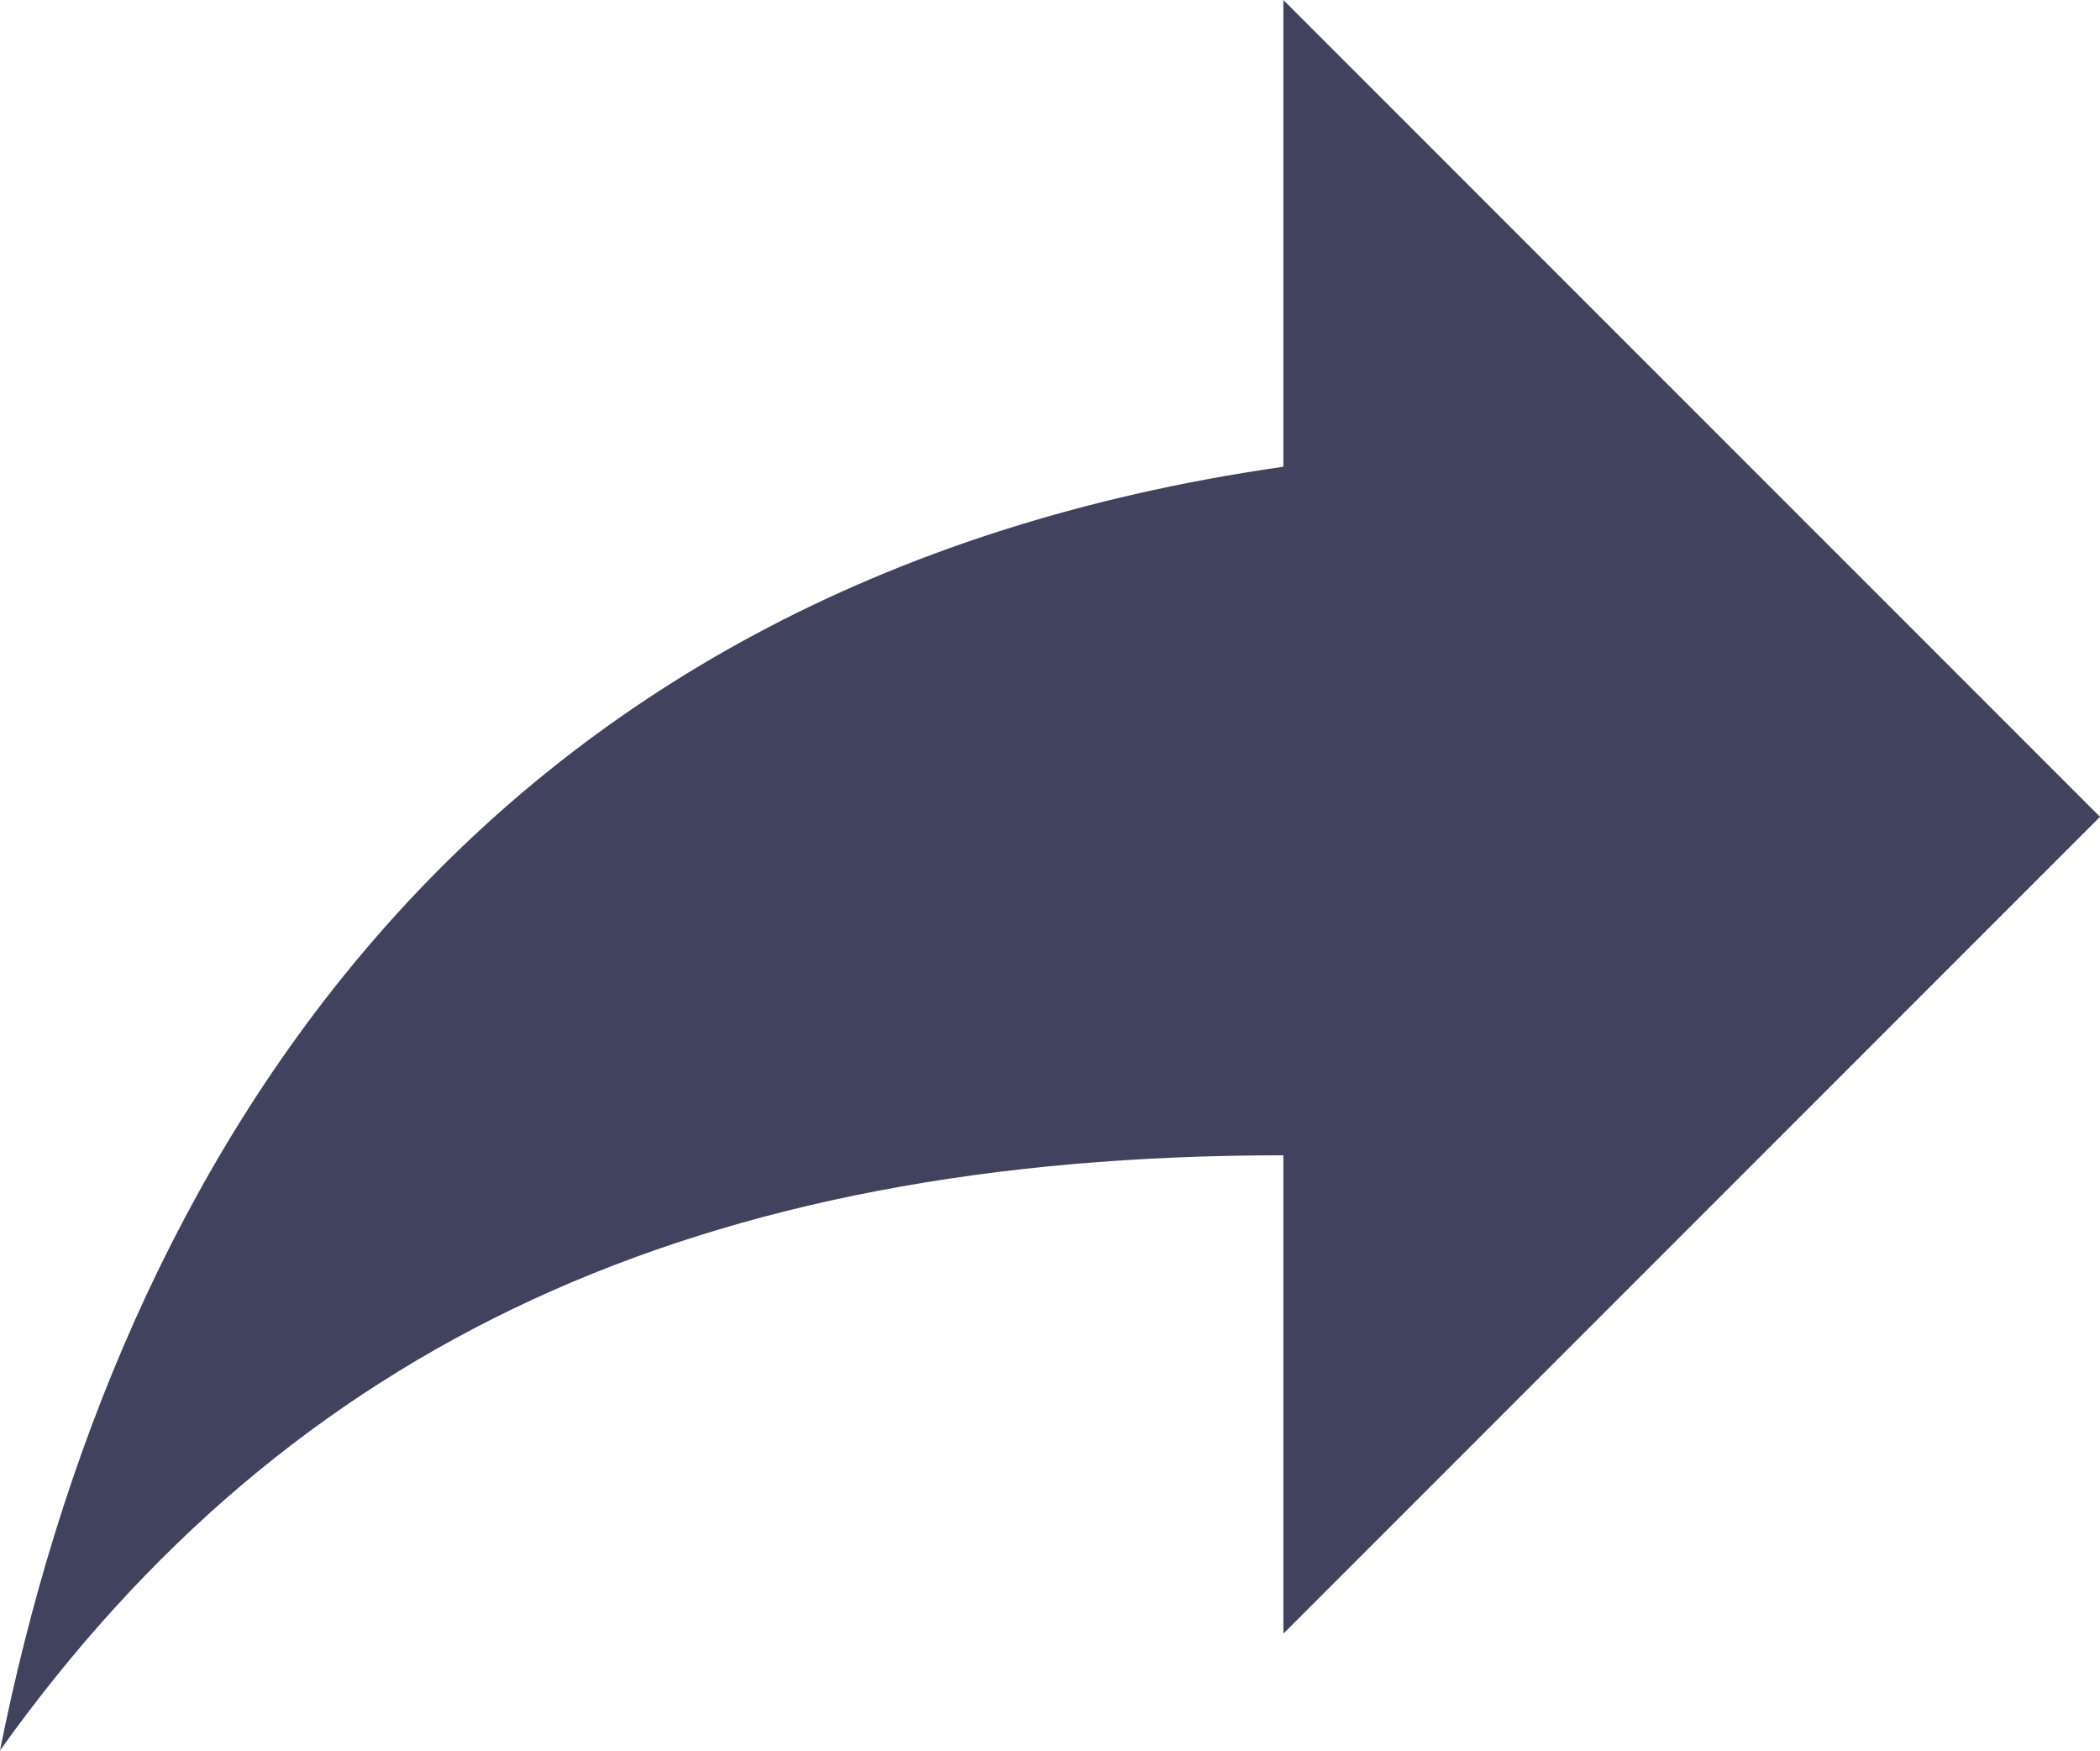
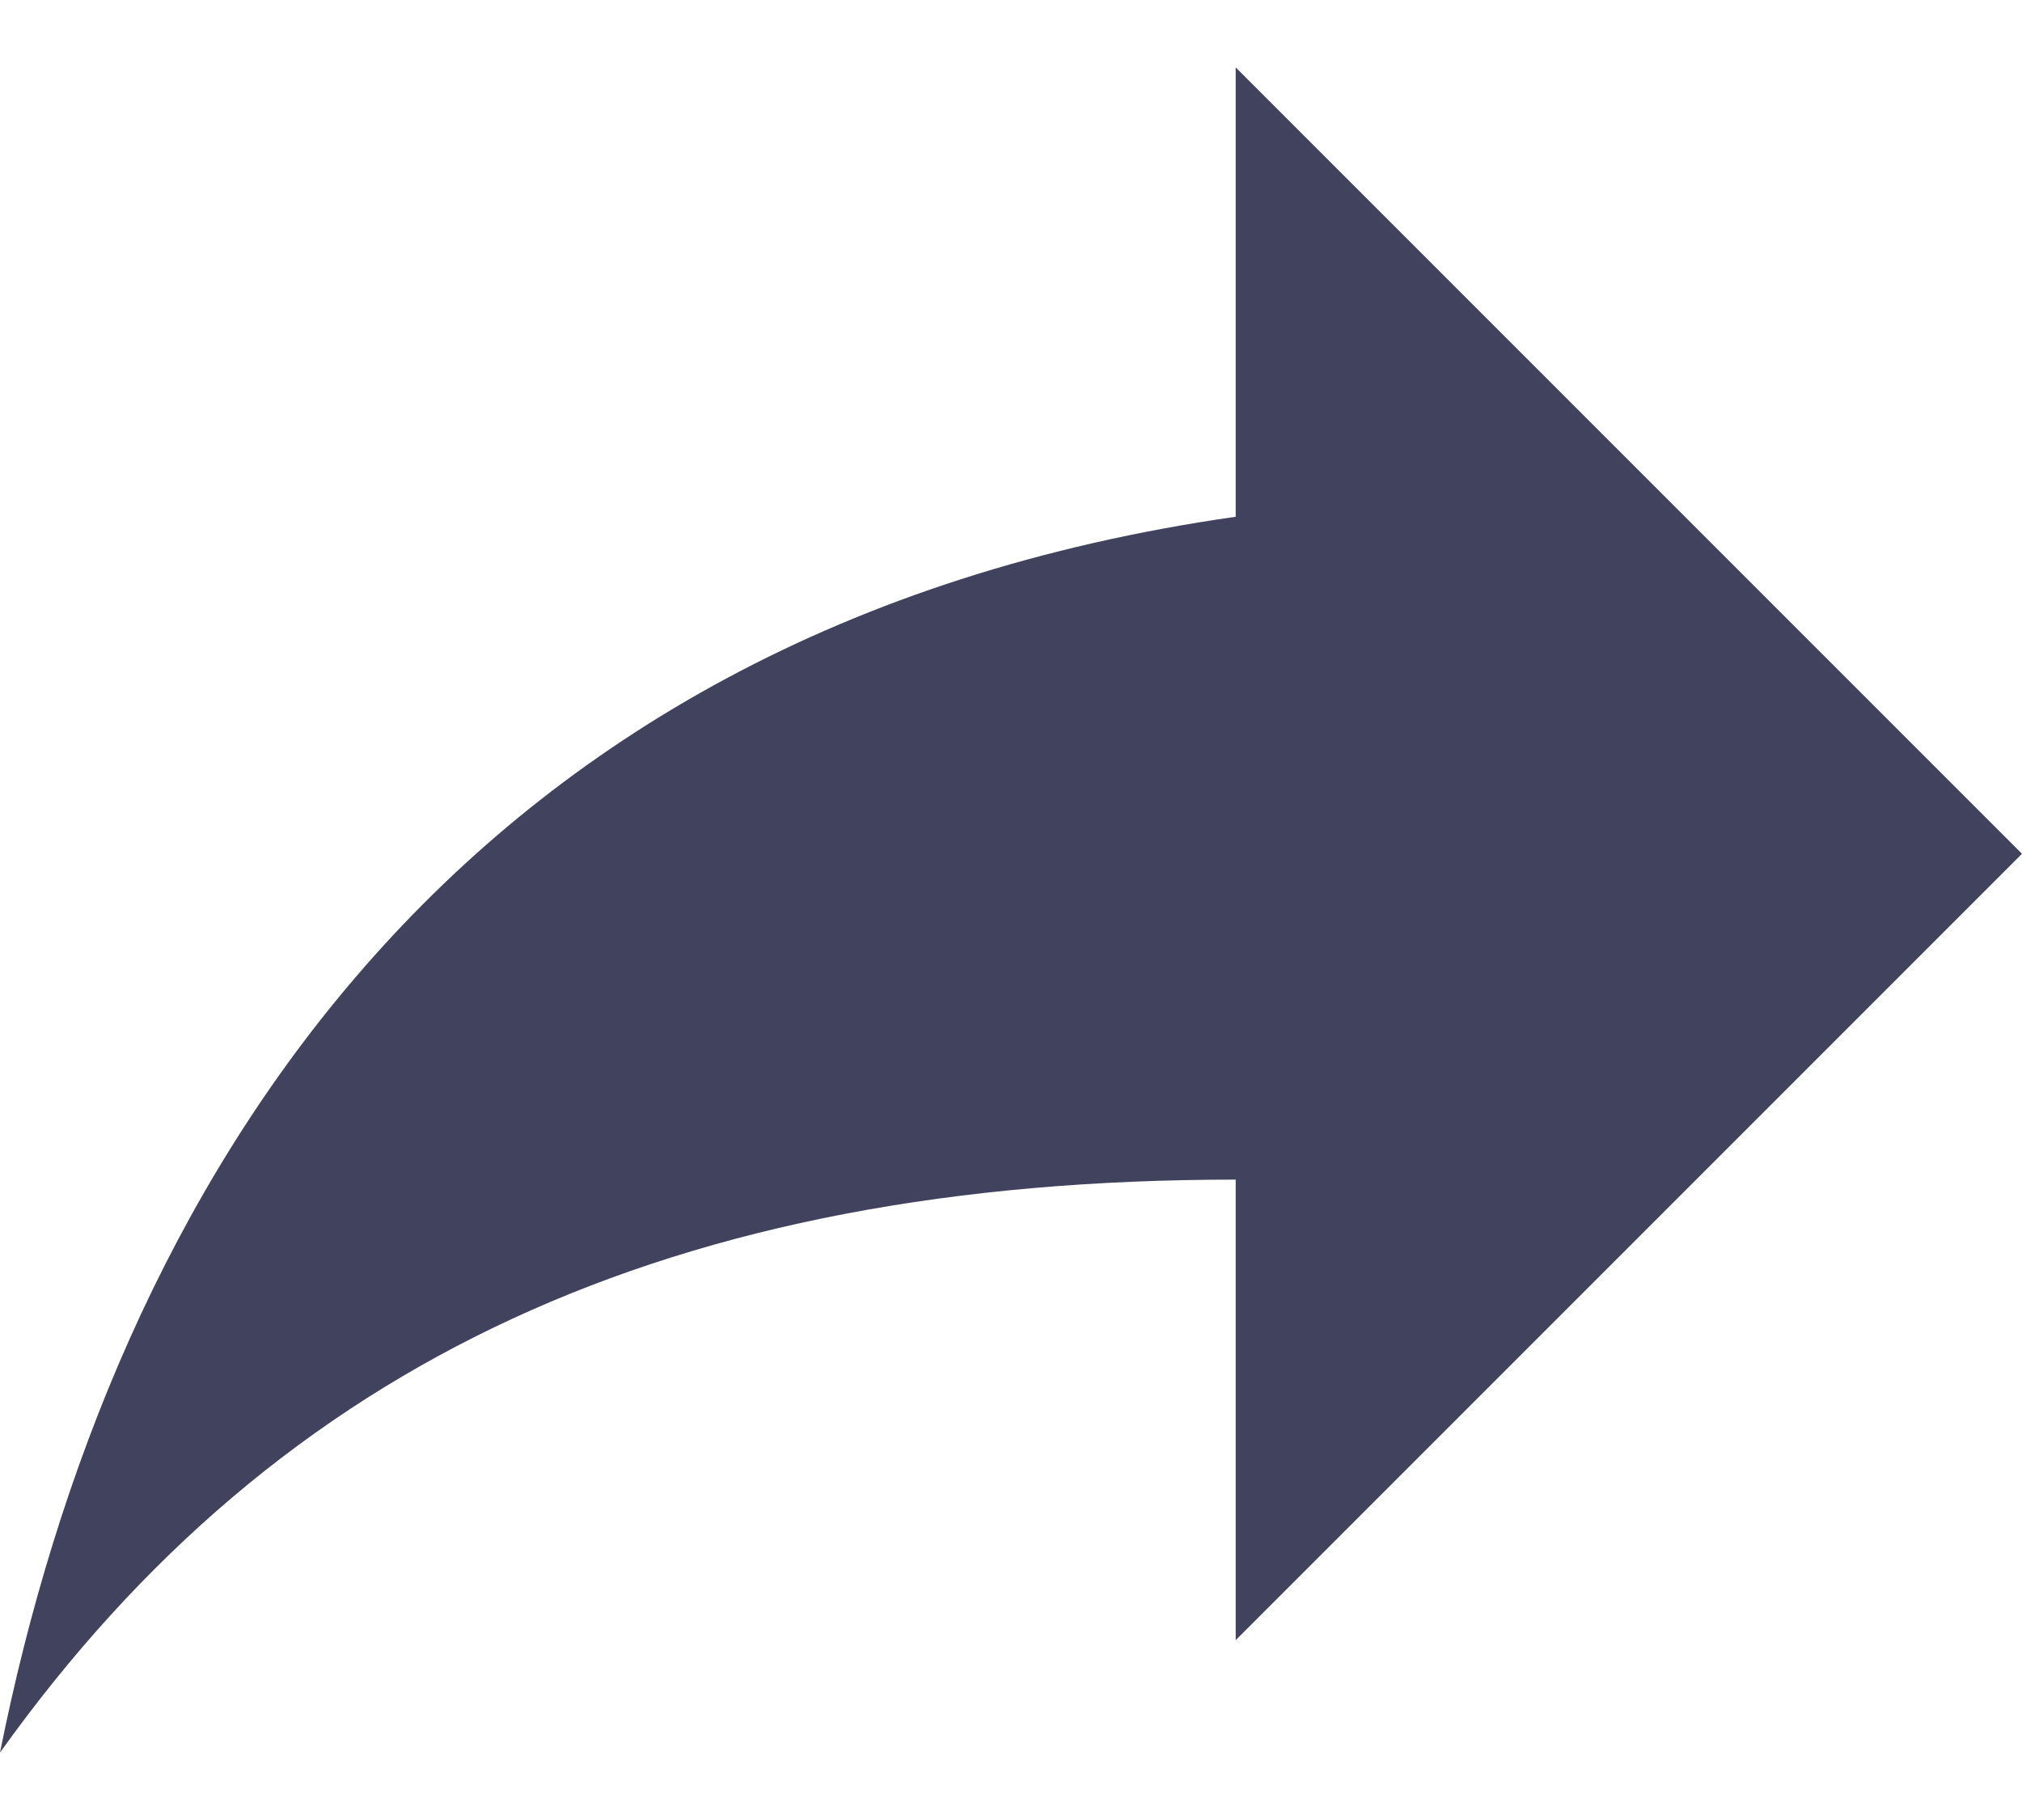
- <svg xmlns="http://www.w3.org/2000/svg" width="24" height="20" viewBox="0 0 24 20">
+ <svg xmlns="http://www.w3.org/2000/svg" width="26.667" height="24" viewBox="0 0 24 20">
  <path id="Path_2911" data-name="Path 2911" d="M1953.667,426.333V421l9.333,9.333-9.333,9.333V434.2c-6.667,0-11.333,2.133-14.667,6.8C1940.334,434.333,1944.334,427.667,1953.667,426.333Z" transform="translate(-1939 -421)" fill="#41425e" />
</svg>
